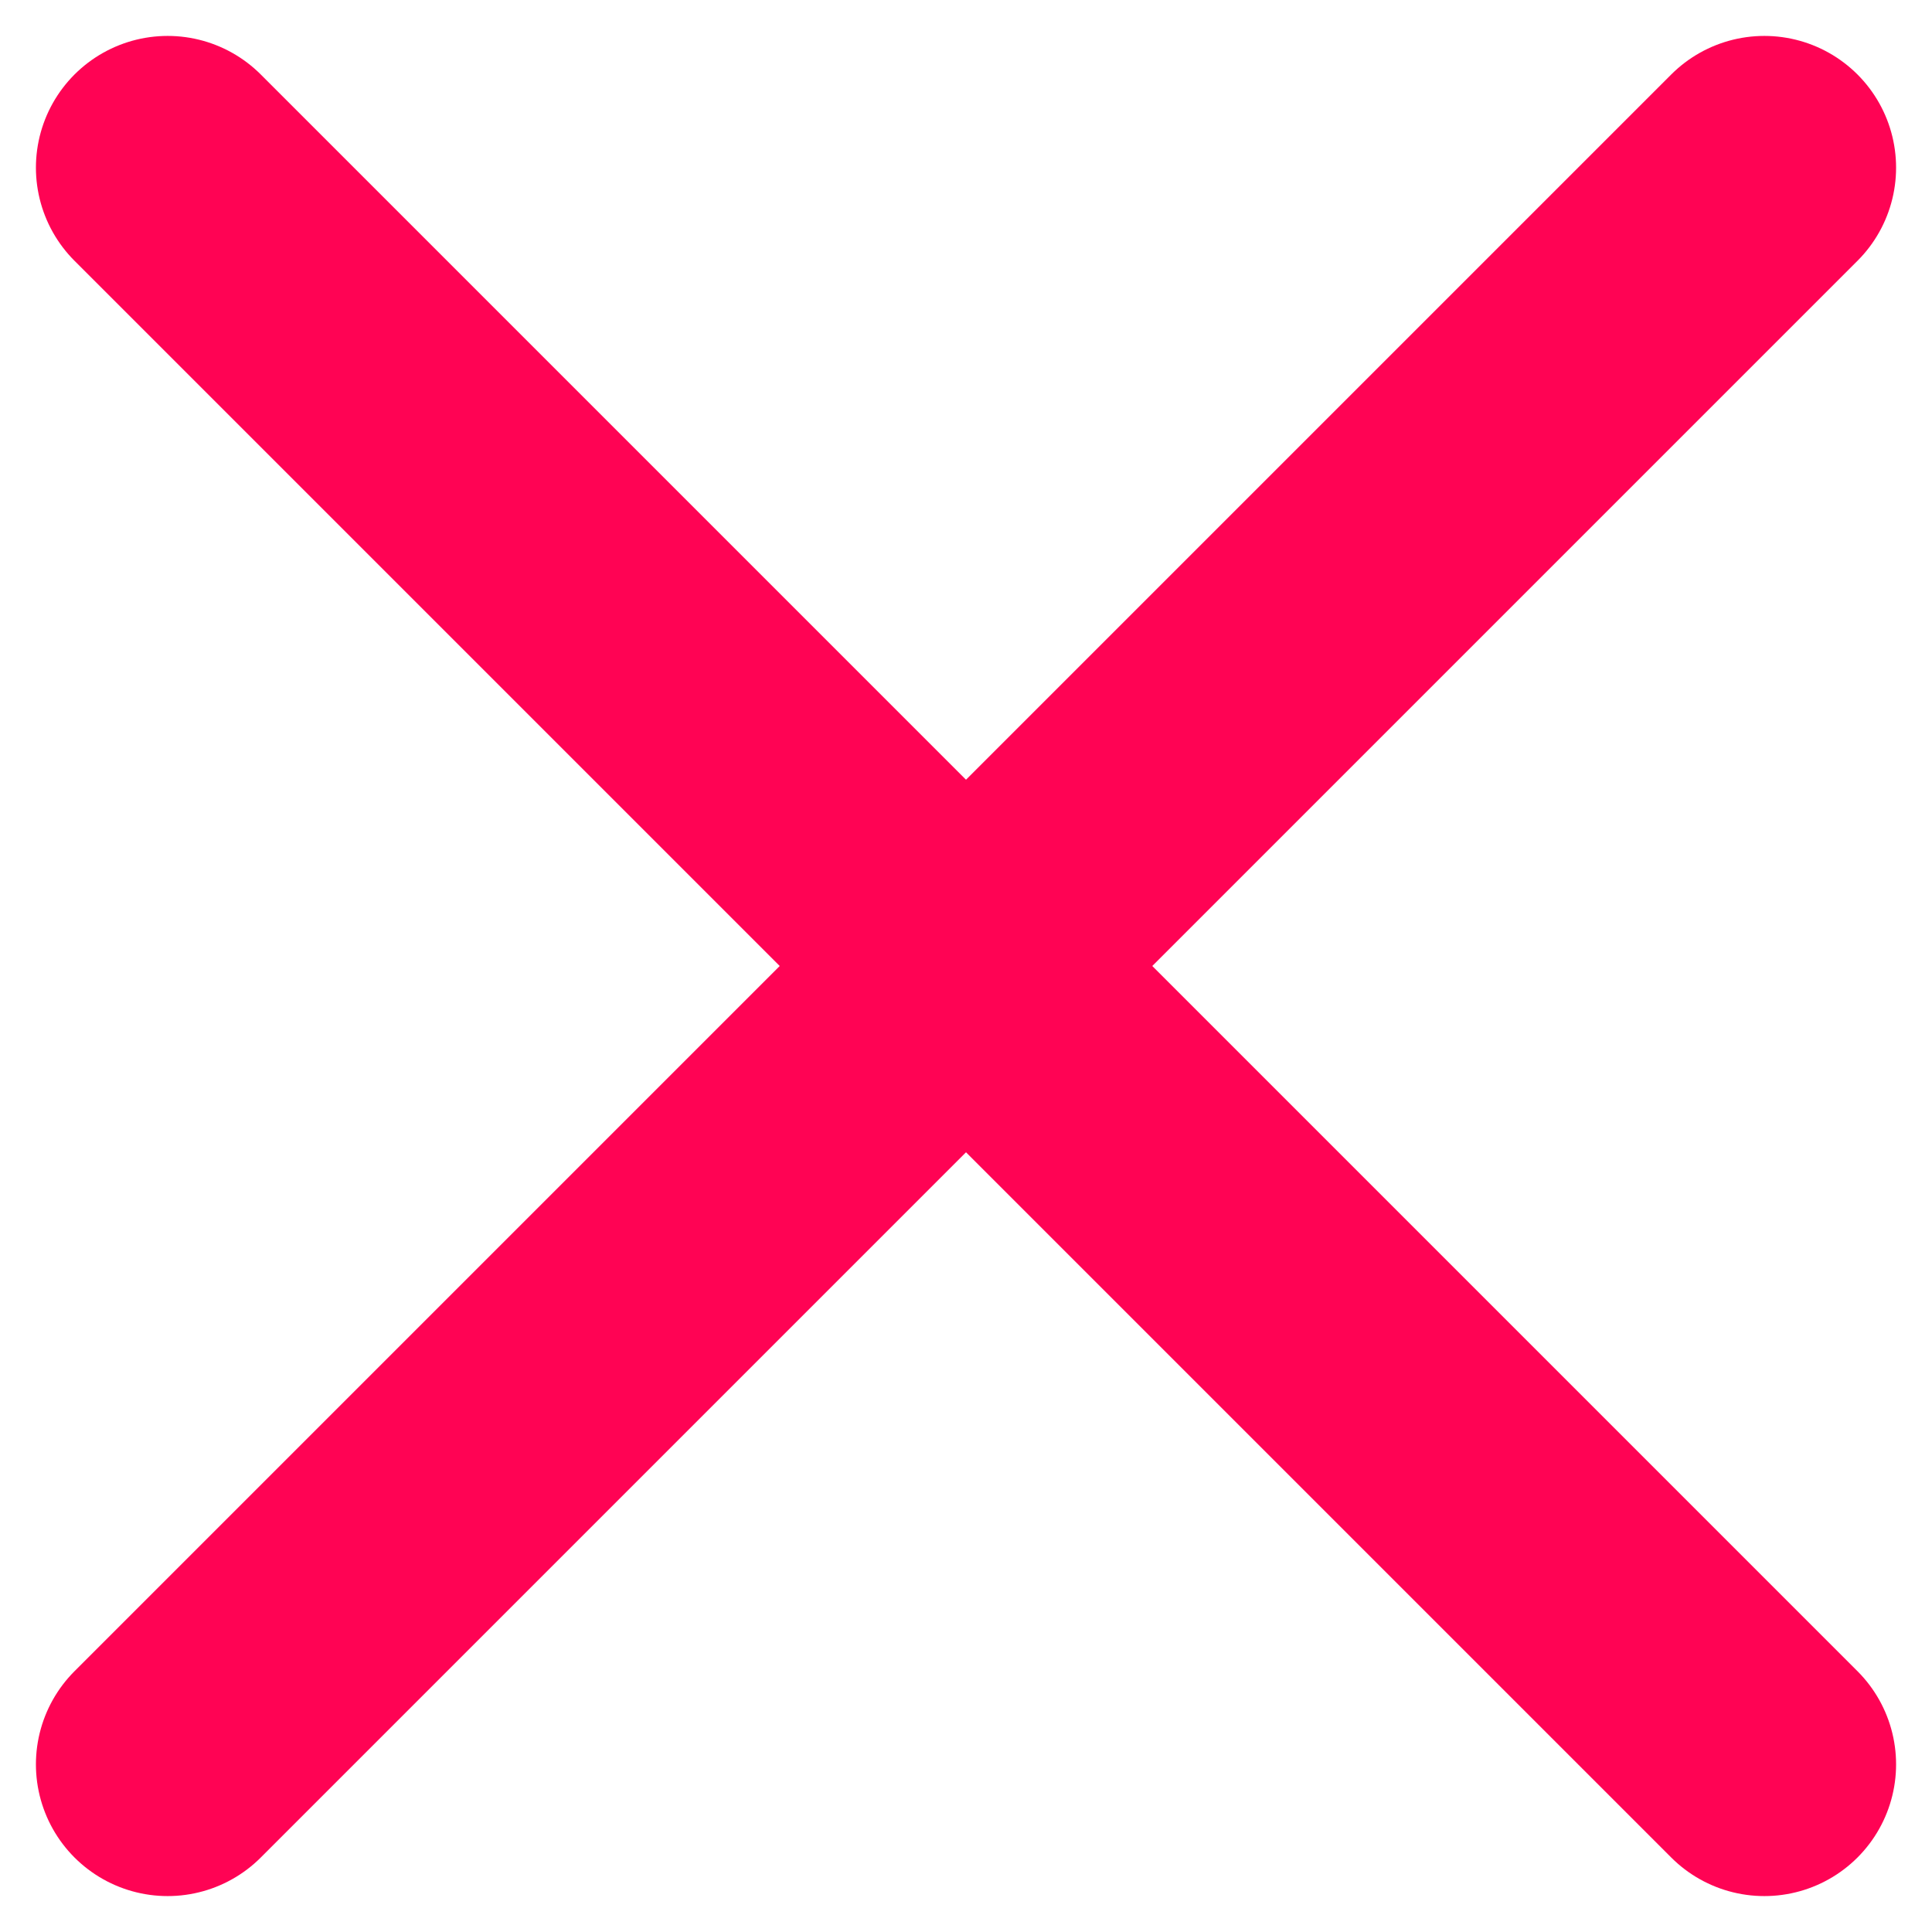
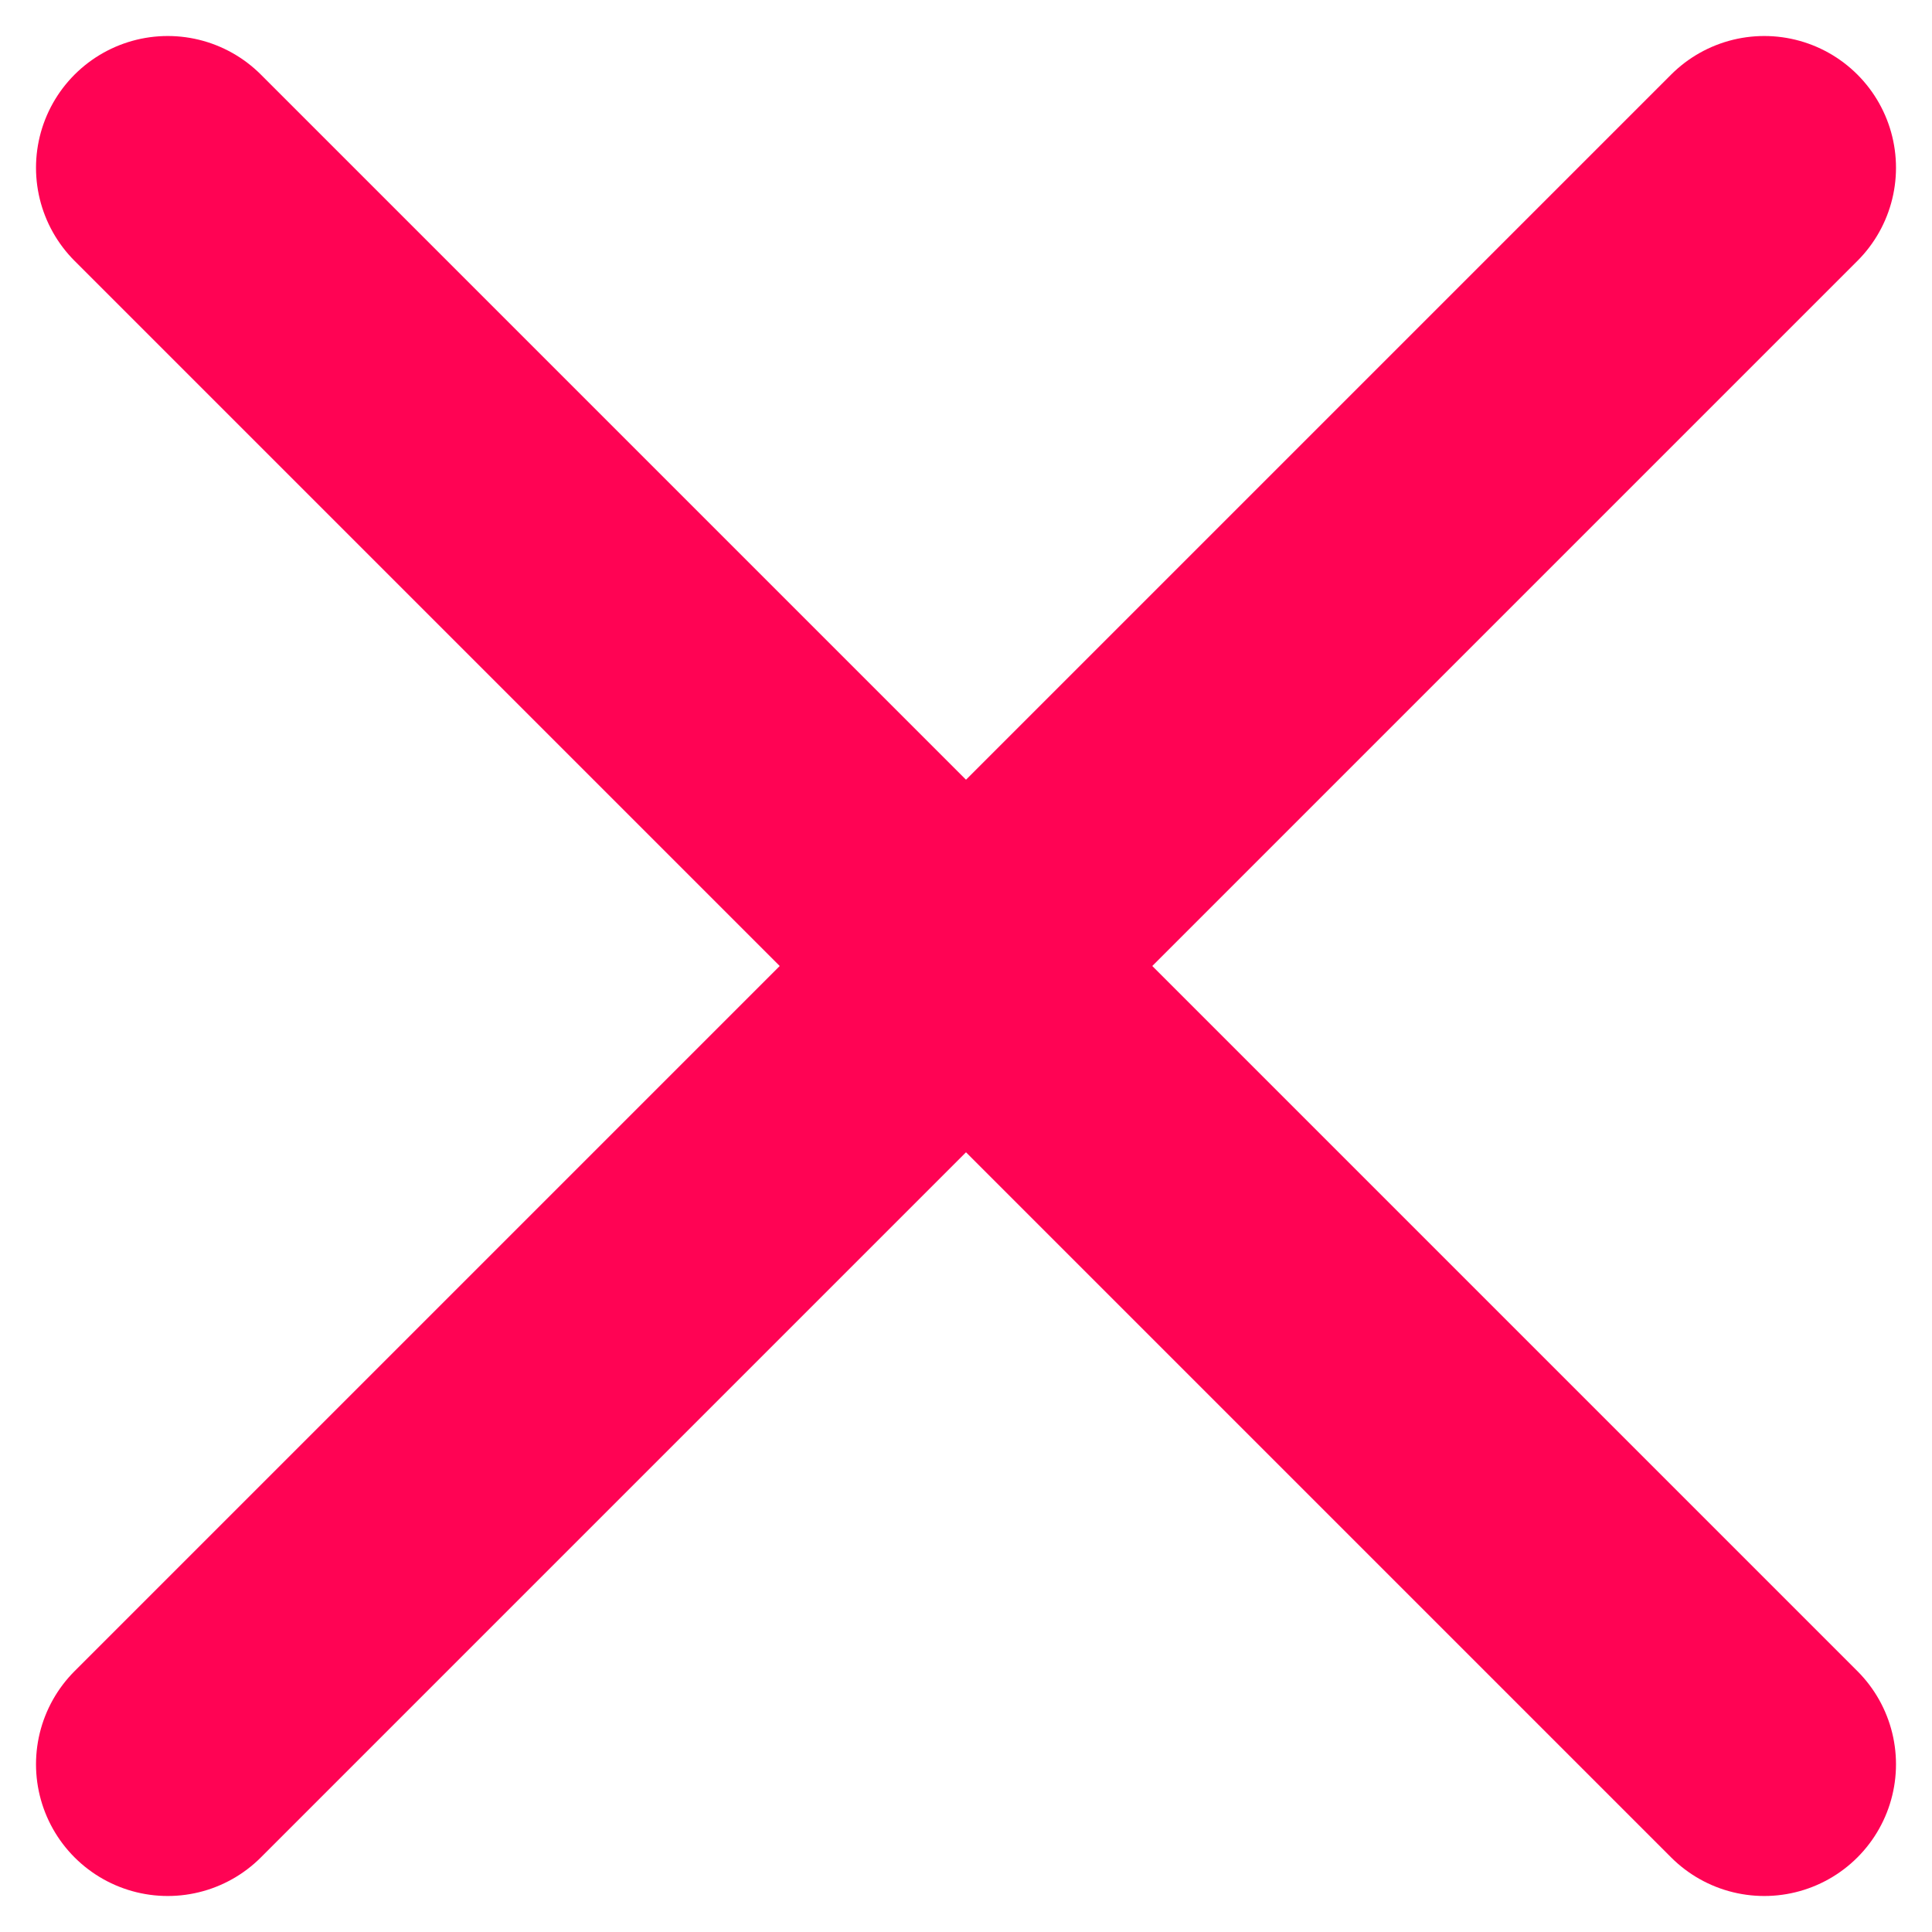
- <svg xmlns="http://www.w3.org/2000/svg" width="22px" height="22px" viewBox="0 0 22 22" version="1.1">
-   <defs />
-   <g id="MVP" stroke="none" stroke-width="1" fill="none" fill-rule="evenodd" stroke-linecap="round" stroke-linejoin="round">
-     <g id="SkillWill_Searchresult_Details" transform="translate(-949, -69)" stroke="#FF0354" stroke-width="3">
-       <g id="Profil-Layer-centered" transform="translate(0, 5)">
-         <g id="Page-1" transform="translate(950, 65)">
-           <path d="M0.909,19.091 L19.091,0.909" id="Stroke-1" />
-           <path d="M19.091,19.091 L0.909,0.909" id="Stroke-3" />
-         </g>
-       </g>
-     </g>
-   </g>
+ <svg xmlns="http://www.w3.org/2000/svg" width="22" height="22" viewBox="0 0 22 22">
+   <path d="M1.91 20.09L20.09 1.91m0 18.18L1.91 1.91" stroke="#FF0354" stroke-width="3" fill="none" stroke-linecap="round" stroke-linejoin="round" />
</svg>
